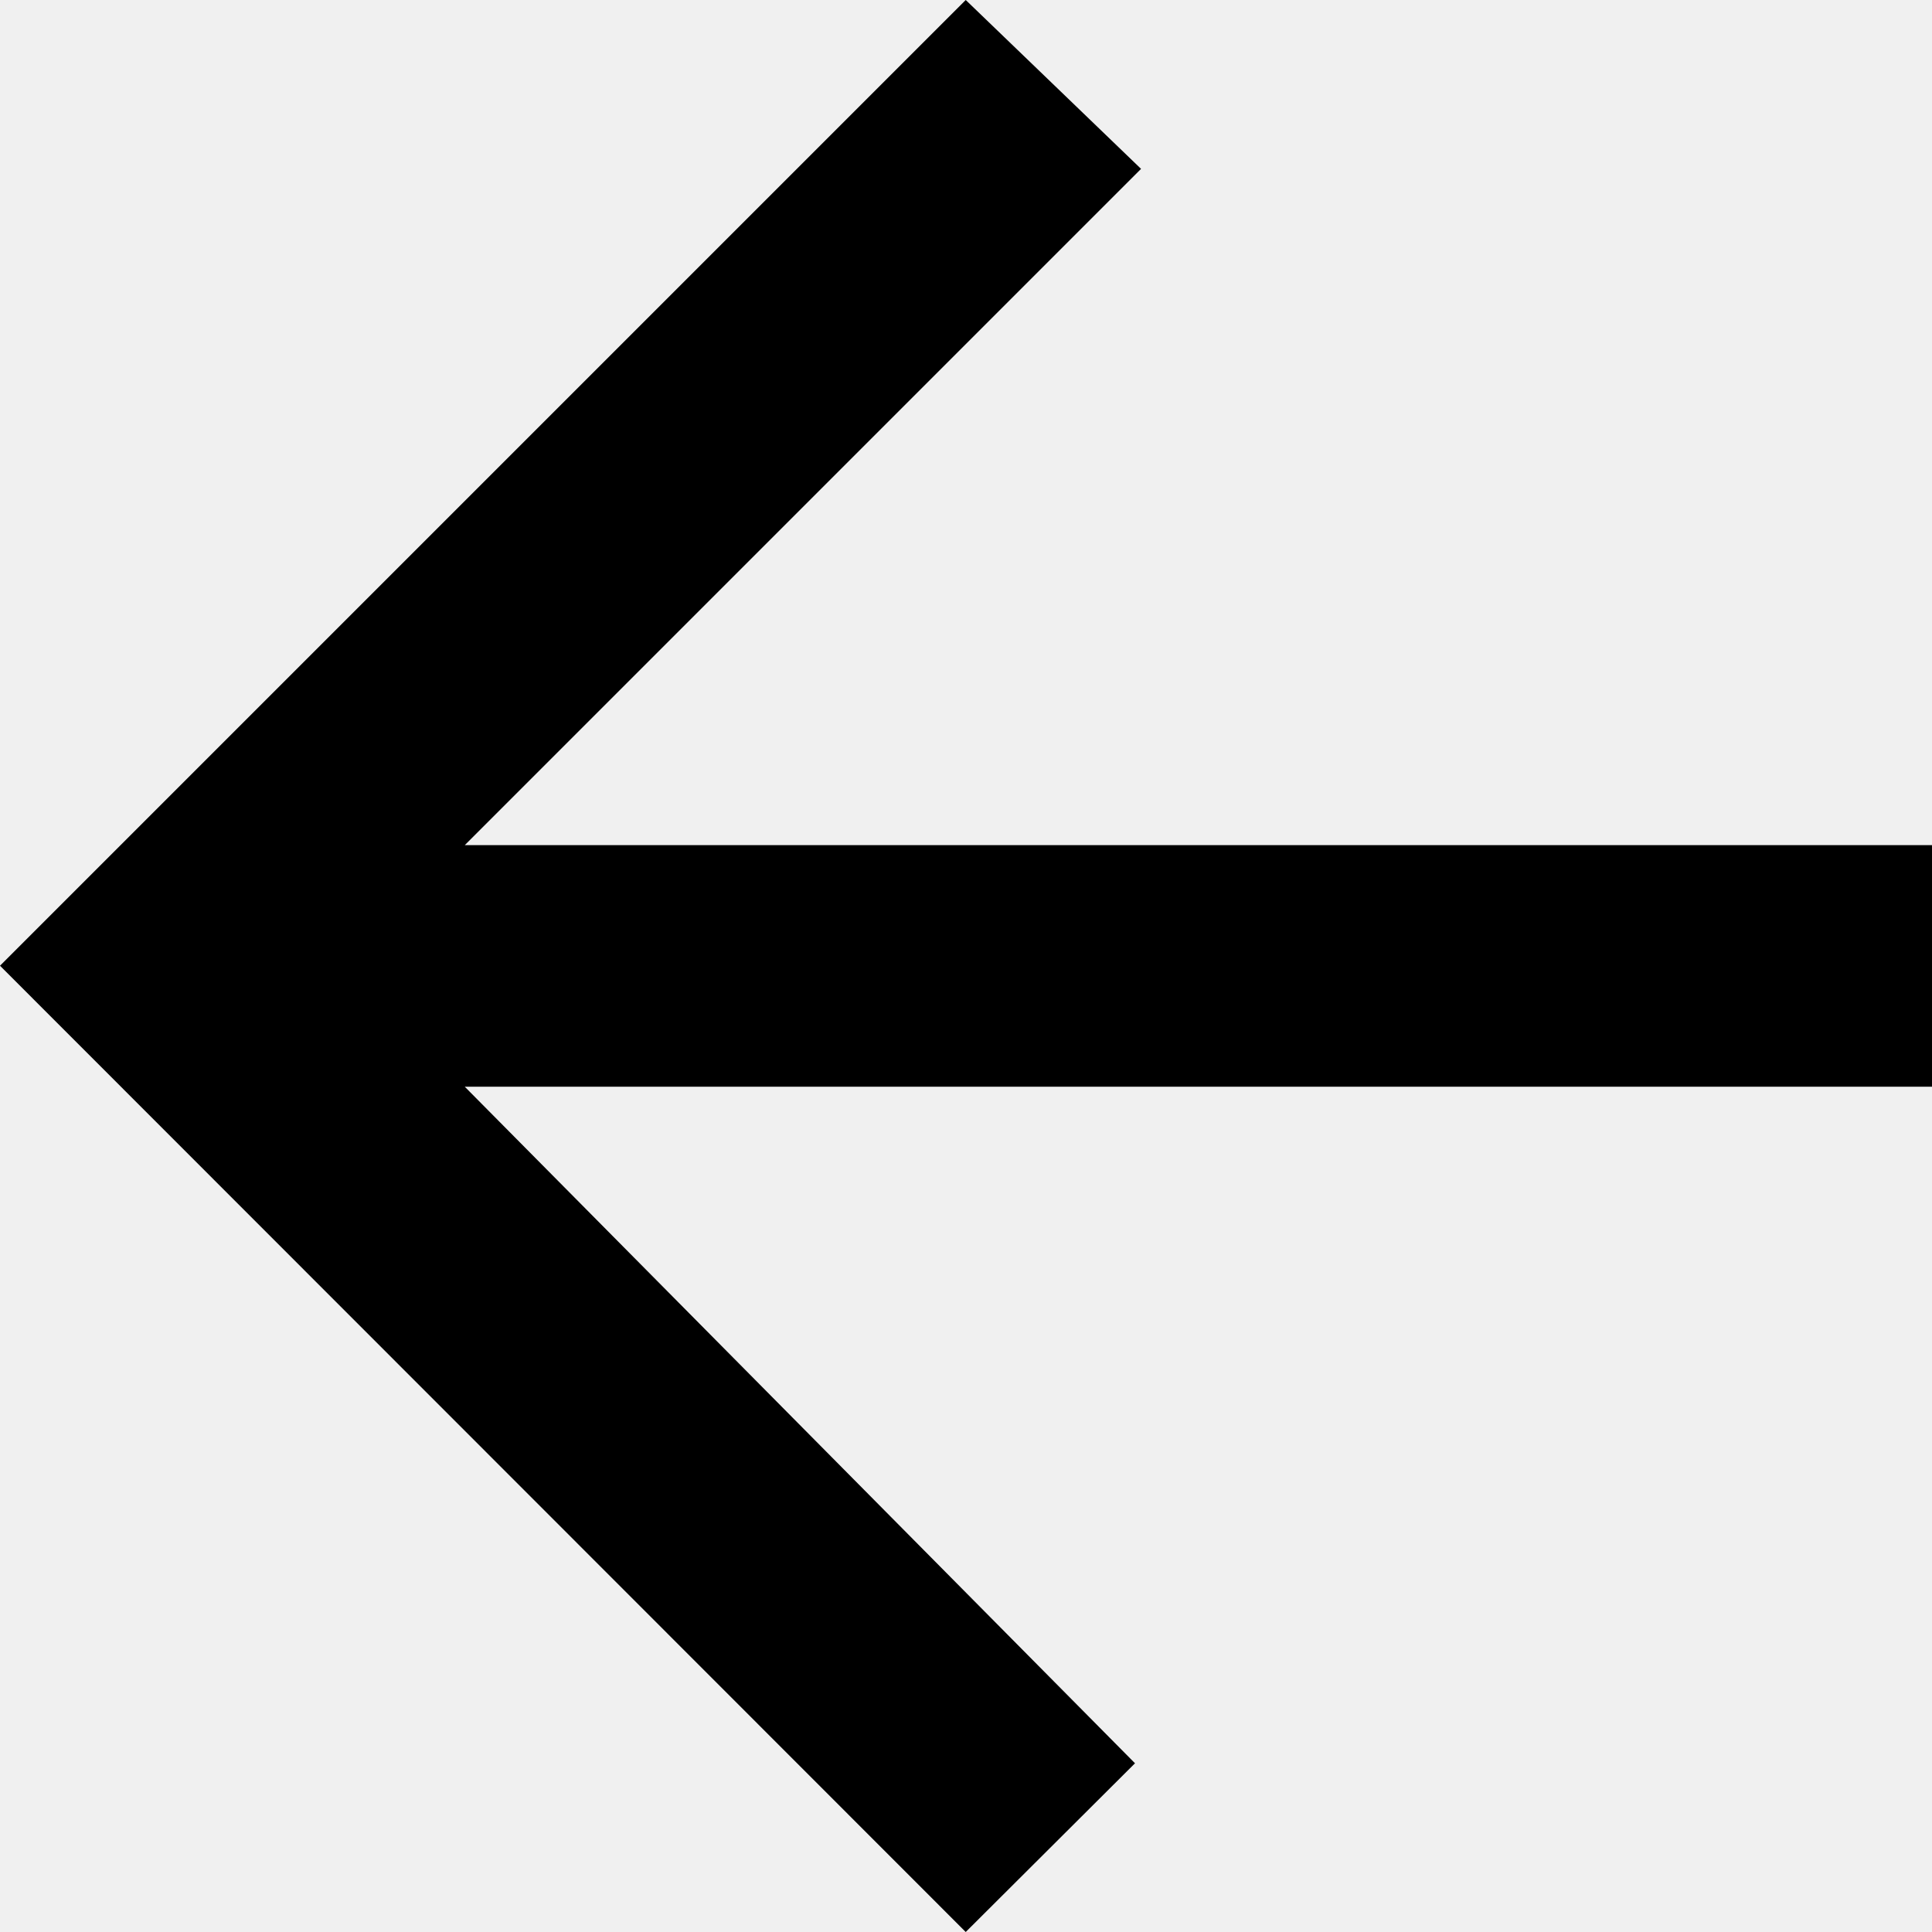
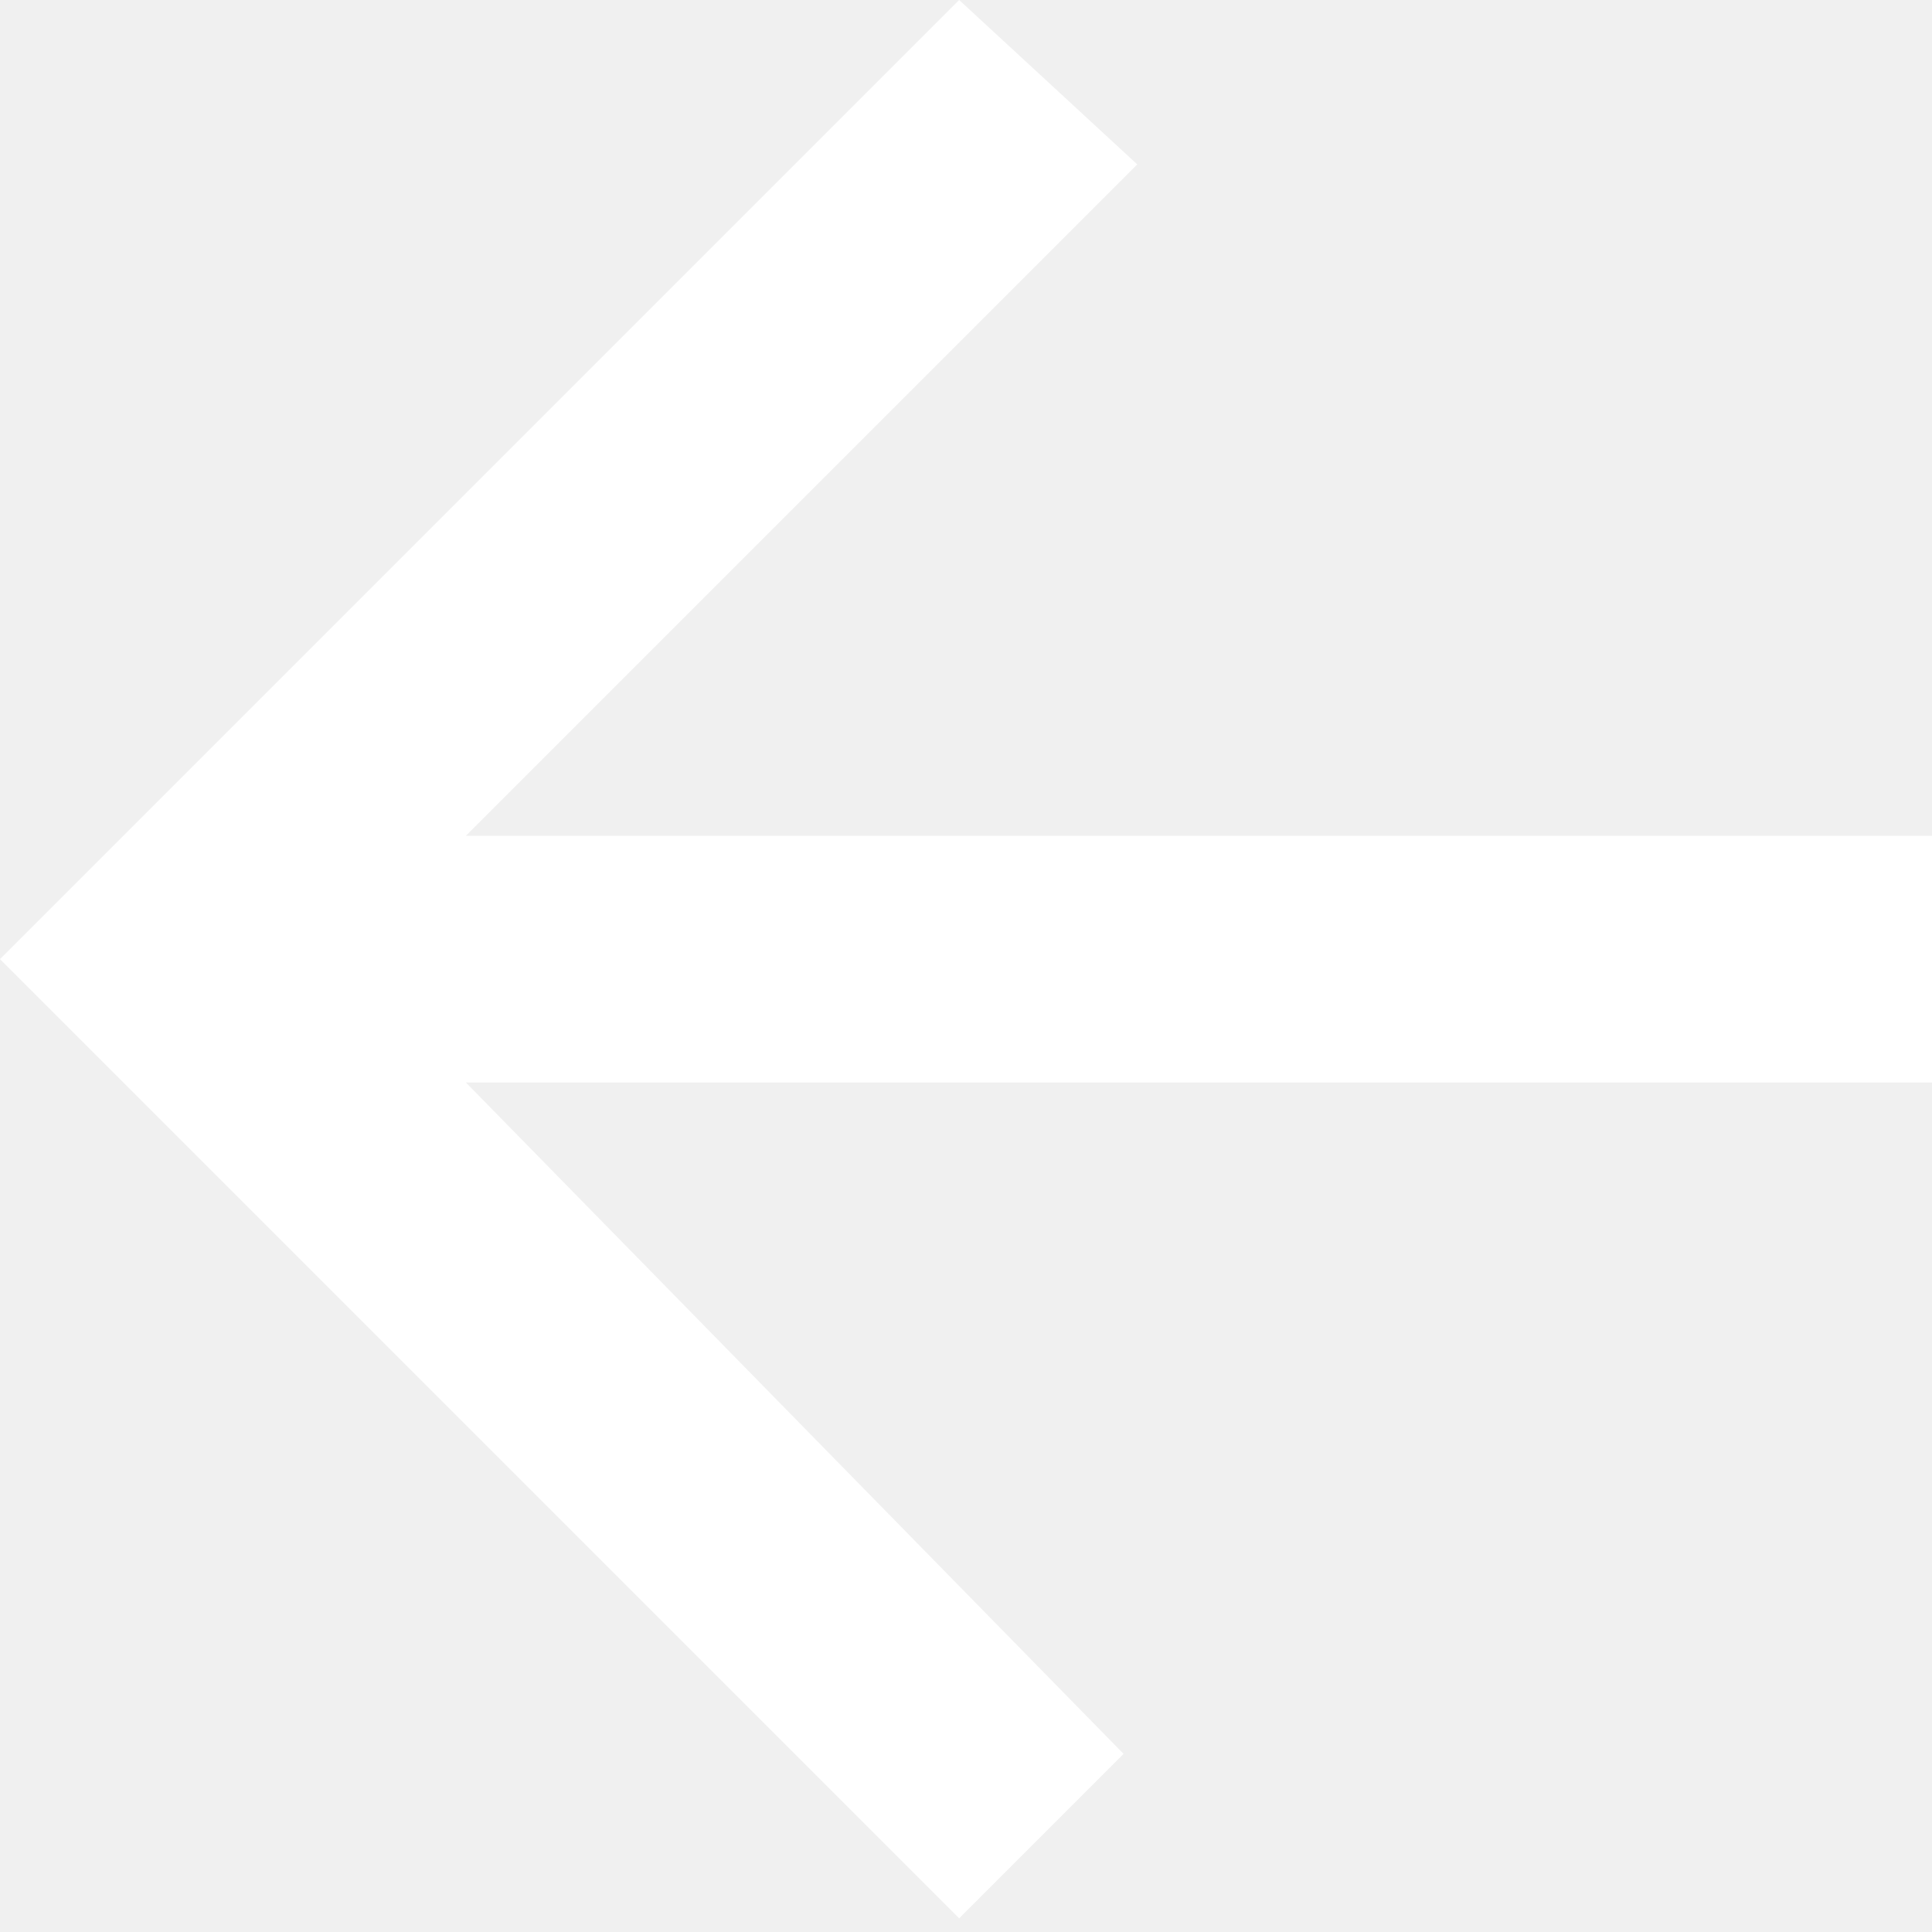
- <svg xmlns="http://www.w3.org/2000/svg" width="14.05" height="14.05" viewBox="0 0 14.05 14.05">
-   <path d="M20.027,12.123H9.357l4.918-4.918L13,5.977,5.977,13,13,20.027,14.231,18.8,9.357,13.88H20.027Z" transform="translate(-5.977 -5.977)" />
+ <svg xmlns="http://www.w3.org/2000/svg" version="1.1" id="Layer_1" x="0px" y="0px" viewBox="0 0 14.1 14.1" style="enable-background:new 0 0 14.1 14.1;" xml:space="preserve">
+   <style type="text/css">
+ 	.st0{fill:#FFFFFF;}
+ </style>
+   <path class="st0" d="M14.1,6.1H3.4l4.9-4.9L7,0L0,7l7,7l1.2-1.2L3.4,7.9h10.7V6.1z" />
</svg>
